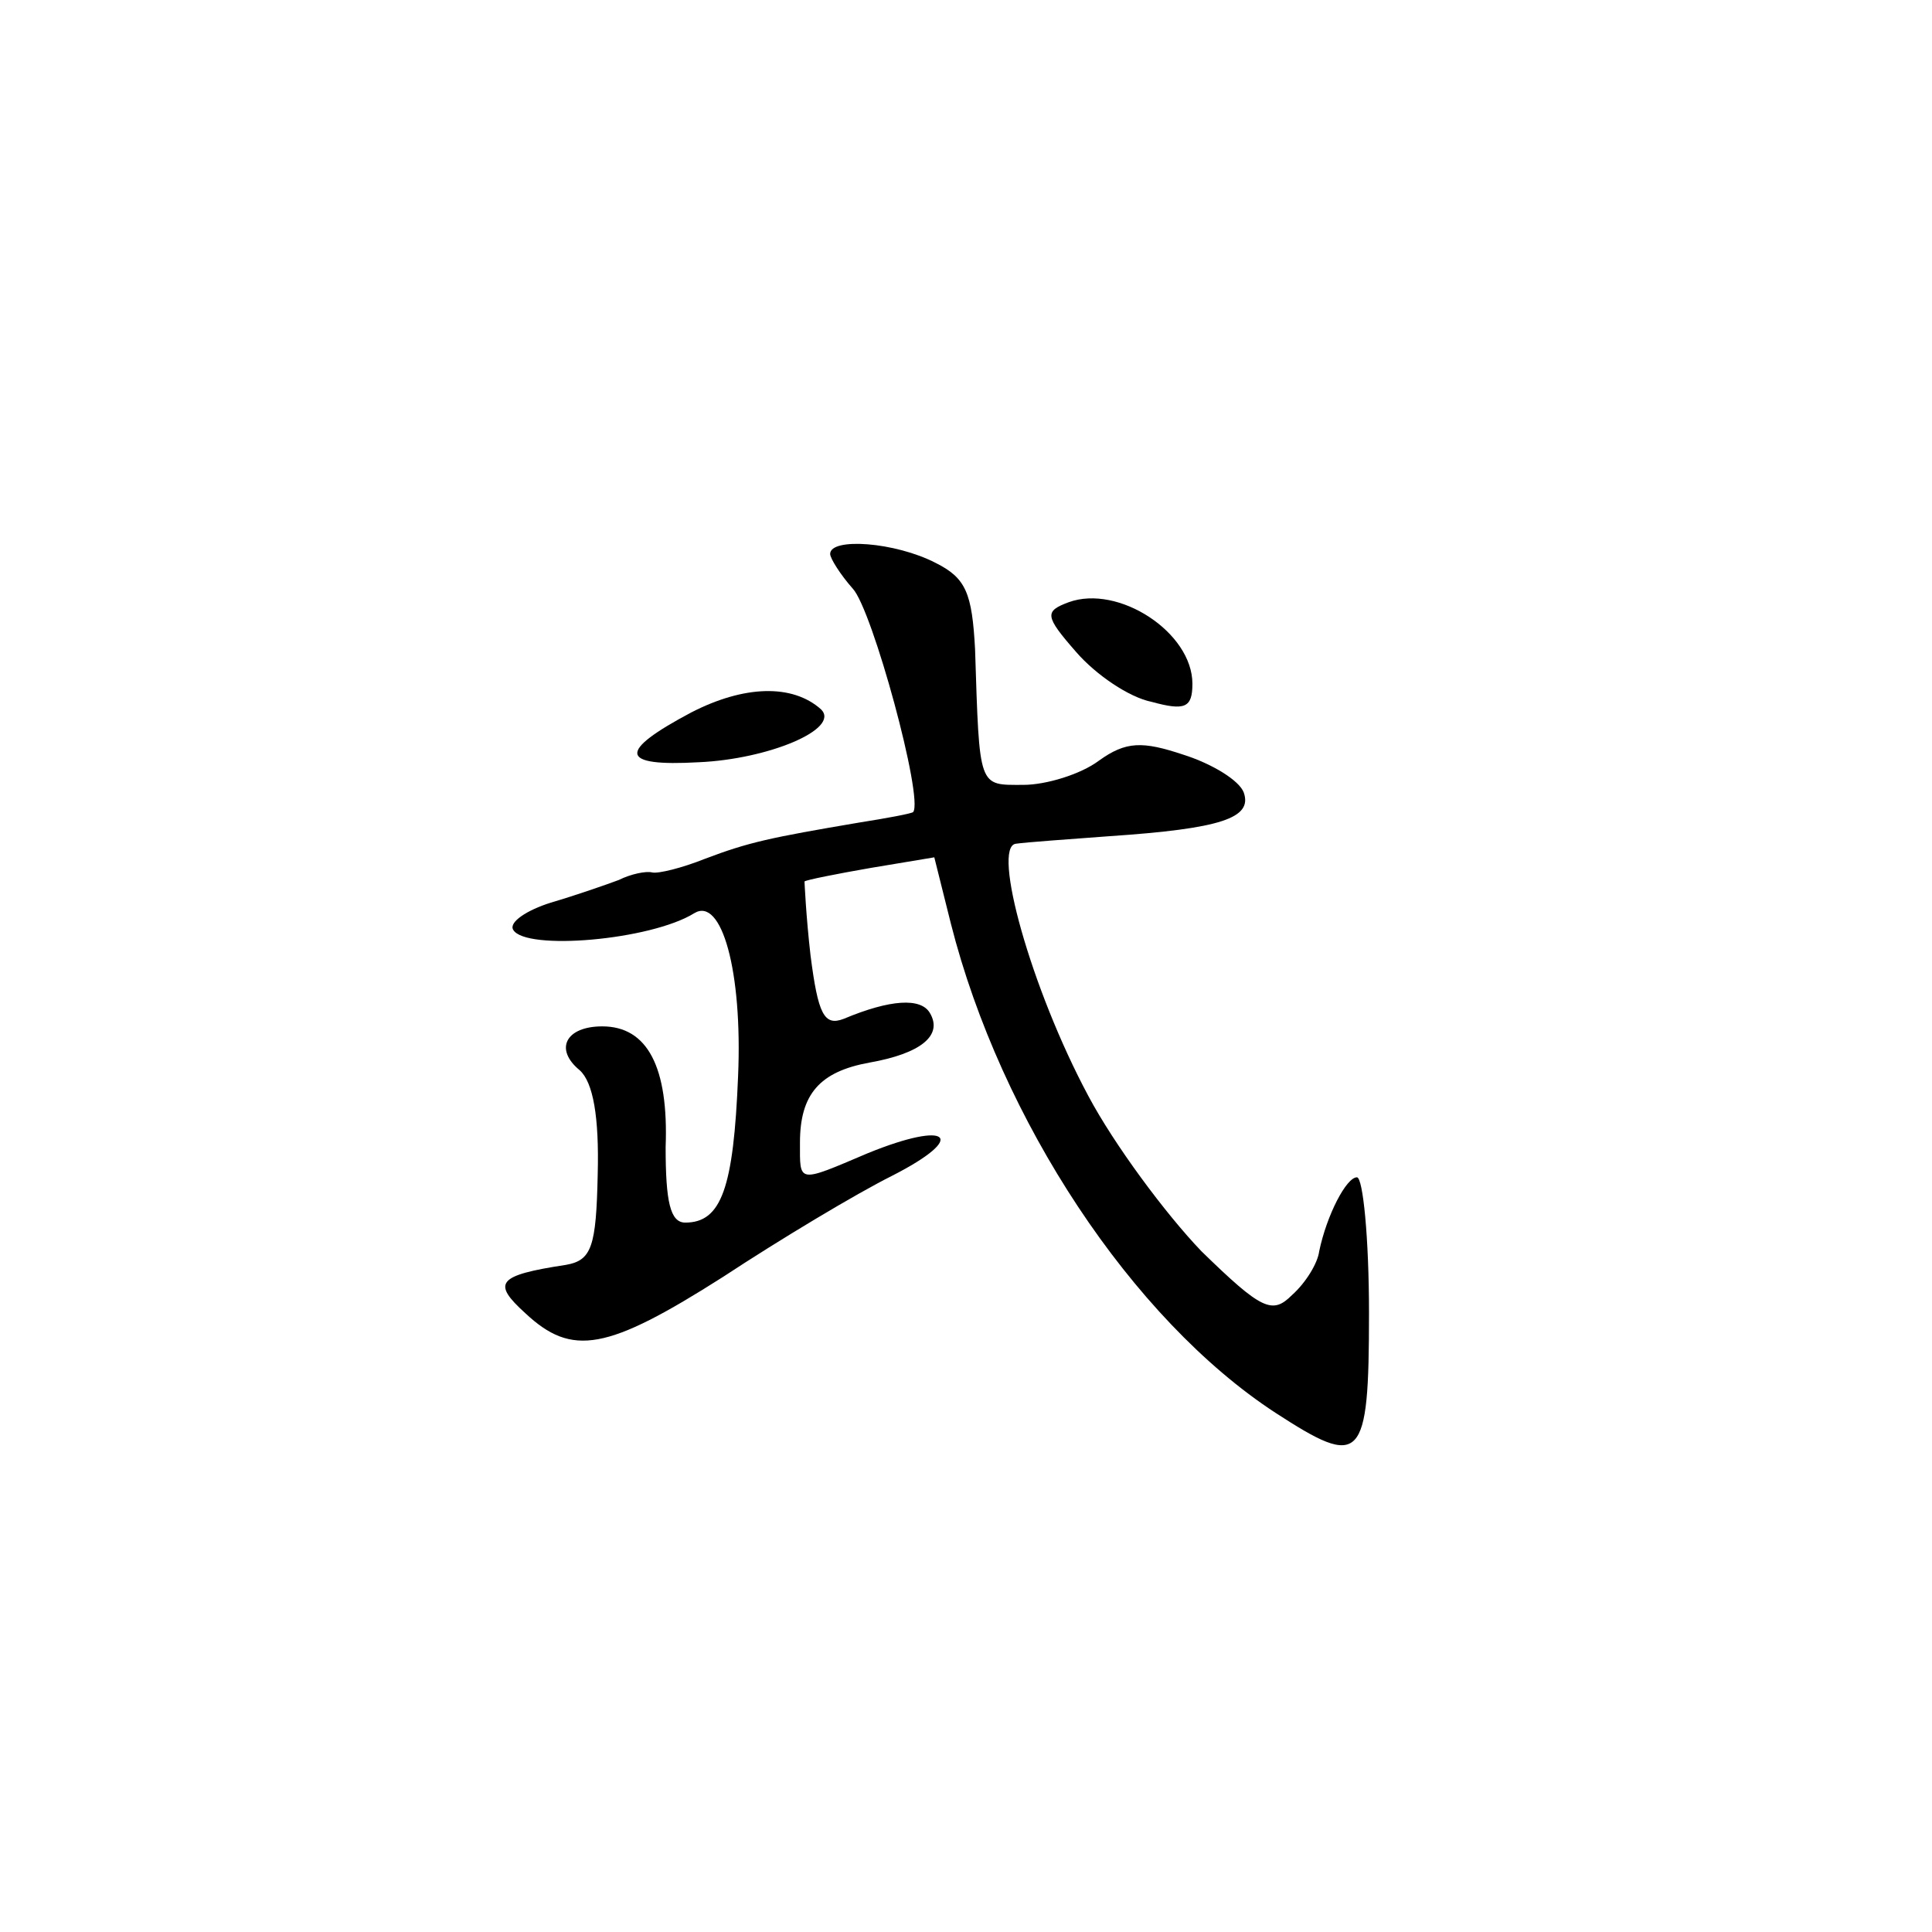
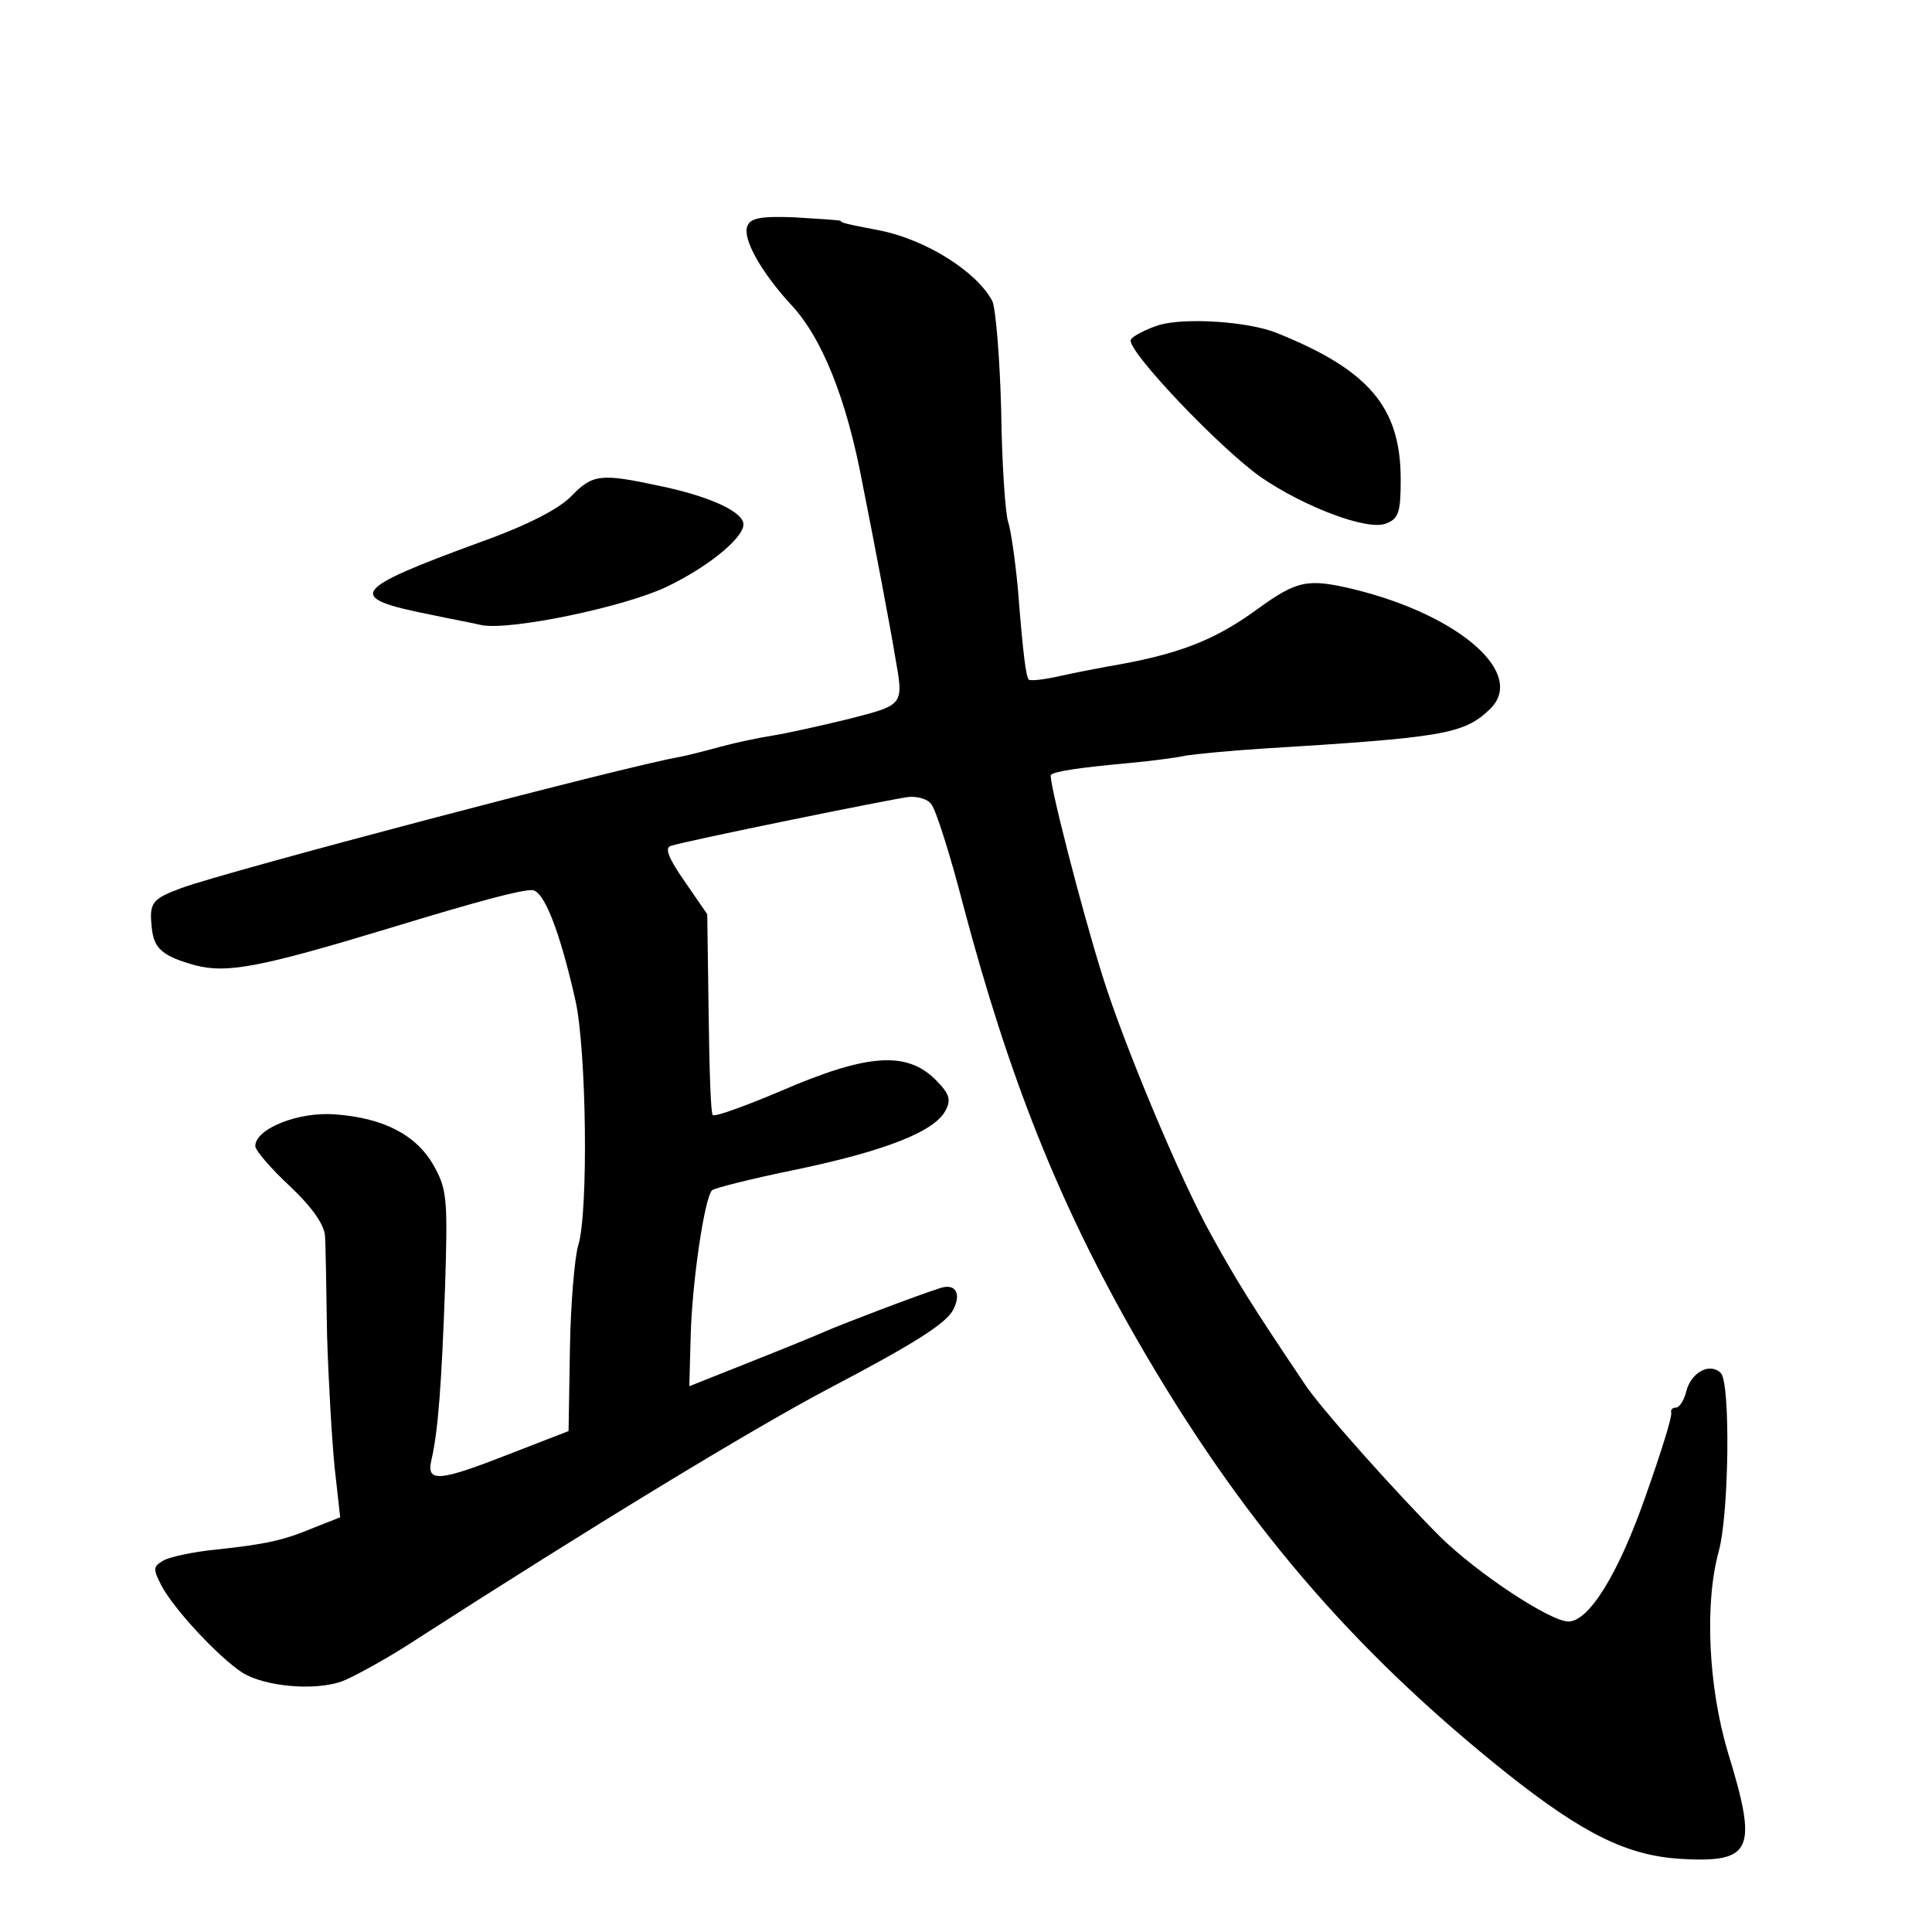
- <svg xmlns="http://www.w3.org/2000/svg" version="1.0" width="128pt" height="128pt" viewBox="0 0 128 128" preserveAspectRatio="xMidYMid meet">
-   <g transform="translate(0,128) scale(0.1,-0.1)" fill="#000000" stroke="none">
-     <path d="M550 913 c0 -3 7 -14 15 -23 13 -14 47 -139 40 -148 -1 -1 -17 -4 -36 -7 -59 -10 -73 -13 -102 -24 -15 -6 -31 -10 -35 -9 -4 1 -14 -1 -22 -5 -8 -3 -28 -10 -45 -15 -16 -5 -28 -13 -25 -18 8 -14 91 -7 120 11 18 11 32 -38 29 -108 -3 -74 -11 -97 -35 -97 -10 0 -13 14 -13 50 2 53 -12 80 -42 80 -24 0 -32 -15 -15 -29 9 -8 13 -31 12 -69 -1 -48 -4 -57 -21 -60 -46 -7 -49 -12 -27 -32 31 -29 54 -25 131 24 38 25 88 55 112 67 51 26 38 37 -16 15 -47 -20 -45 -20 -45 7 0 32 13 47 46 53 34 6 49 18 40 33 -6 10 -26 9 -57 -4 -13 -5 -17 3 -22 42 -3 26 -4 49 -4 49 1 1 21 5 44 9 l42 7 11 -44 c33 -130 120 -262 215 -324 57 -37 62 -33 62 66 0 50 -4 90 -8 90 -7 0 -20 -25 -25 -49 -1 -8 -9 -21 -18 -29 -13 -13 -20 -10 -60 29 -24 25 -58 71 -75 103 -38 71 -64 165 -48 167 7 1 35 3 62 5 74 5 95 12 89 29 -3 8 -21 19 -40 25 -27 9 -38 9 -56 -4 -12 -9 -35 -16 -50 -16 -30 0 -29 -3 -32 90 -2 37 -6 47 -26 57 -27 14 -70 17 -70 6z" />
-     <path d="M708 881 c-16 -6 -16 -9 5 -33 13 -15 35 -30 50 -33 22 -6 27 -4 27 12 0 34 -49 66 -82 54z" />
-     <path d="M458 808 c-49 -26 -48 -36 5 -33 46 2 94 22 81 35 -19 17 -51 16 -86 -2z" />
+ <svg xmlns="http://www.w3.org/2000/svg" version="1.0" width="280pt" height="280pt" viewBox="0 0 280 280" preserveAspectRatio="xMidYMid meet">
+   <g transform="translate(0,280) scale(0.1,-0.1)" fill="#000000" stroke="none">
+     <path d="M1083 2472 c-7 -18 20 -66 62 -112 46 -48 82 -138 105 -261 18 -90 41 -212 47 -249 13 -73 14 -71 -67 -92 -41 -10 -91 -21 -110 -24 -19 -3 -53 -10 -75 -16 -22 -6 -49 -13 -60 -15 -81 -14 -657 -166 -722 -190 -43 -16 -47 -21 -43 -58 3 -30 16 -41 63 -54 46 -12 94 -3 282 54 128 39 188 55 206 55 17 0 40 -58 63 -160 16 -72 19 -307 4 -355 -5 -16 -11 -84 -12 -149 l-2 -120 -85 -33 c-102 -40 -121 -42 -114 -10 10 42 15 112 20 251 4 127 3 142 -16 176 -25 45 -73 70 -144 75 -53 4 -115 -21 -115 -46 0 -6 22 -32 50 -58 32 -30 50 -56 51 -72 1 -13 2 -78 3 -144 2 -66 7 -152 11 -192 l8 -72 -38 -15 c-43 -18 -68 -24 -144 -32 -30 -3 -63 -10 -73 -15 -16 -9 -17 -12 -4 -37 18 -34 82 -103 117 -126 32 -20 103 -27 144 -13 16 6 66 33 110 62 255 164 480 301 595 362 122 64 170 94 181 114 13 24 4 40 -19 32 -32 -10 -147 -54 -167 -63 -11 -5 -60 -25 -108 -44 l-88 -35 2 73 c2 78 20 200 31 211 3 3 58 17 122 30 129 27 200 55 216 85 9 16 6 25 -14 45 -42 42 -99 38 -224 -16 -52 -22 -96 -38 -99 -35 -3 2 -5 69 -6 148 l-2 143 -33 48 c-23 33 -29 48 -20 51 20 7 320 68 345 71 13 1 28 -3 33 -11 6 -7 27 -72 46 -146 66 -249 138 -431 251 -628 150 -261 311 -450 538 -631 110 -87 173 -118 250 -123 105 -6 113 12 69 155 -28 94 -34 215 -13 291 15 55 17 244 3 258 -16 16 -43 1 -50 -26 -3 -13 -10 -24 -15 -24 -5 0 -8 -3 -7 -7 2 -5 -15 -59 -37 -121 -39 -112 -82 -182 -112 -182 -26 0 -131 69 -186 123 -61 61 -174 187 -196 221 -78 116 -99 150 -136 217 -45 81 -126 275 -157 374 -32 102 -79 287 -75 292 6 5 36 10 112 17 33 3 71 8 84 11 13 2 62 7 110 10 261 16 292 21 329 56 56 51 -41 137 -196 175 -67 16 -82 13 -140 -29 -63 -46 -116 -66 -217 -83 -16 -3 -48 -9 -70 -14 -22 -5 -41 -7 -44 -5 -4 5 -8 32 -16 134 -4 41 -10 83 -14 95 -4 12 -9 84 -10 161 -2 77 -8 149 -13 159 -23 43 -97 89 -163 102 -52 10 -55 11 -57 14 -2 1 -32 3 -66 5 -49 2 -65 -1 -69 -13z" />
+     <path d="M1680 2329 c-19 -6 -38 -16 -41 -21 -9 -13 130 -159 189 -200 63 -43 153 -77 180 -67 19 7 22 16 22 64 0 105 -46 159 -181 213 -41 16 -131 22 -169 11z" />
+     <path d="M828 2081 c-17 -18 -63 -42 -130 -66 -191 -70 -199 -81 -73 -106 28 -6 61 -12 73 -15 42 -8 205 26 267 55 65 31 118 76 112 94 -5 18 -54 39 -122 53 -84 18 -96 17 -127 -15z" />
  </g>
</svg>
